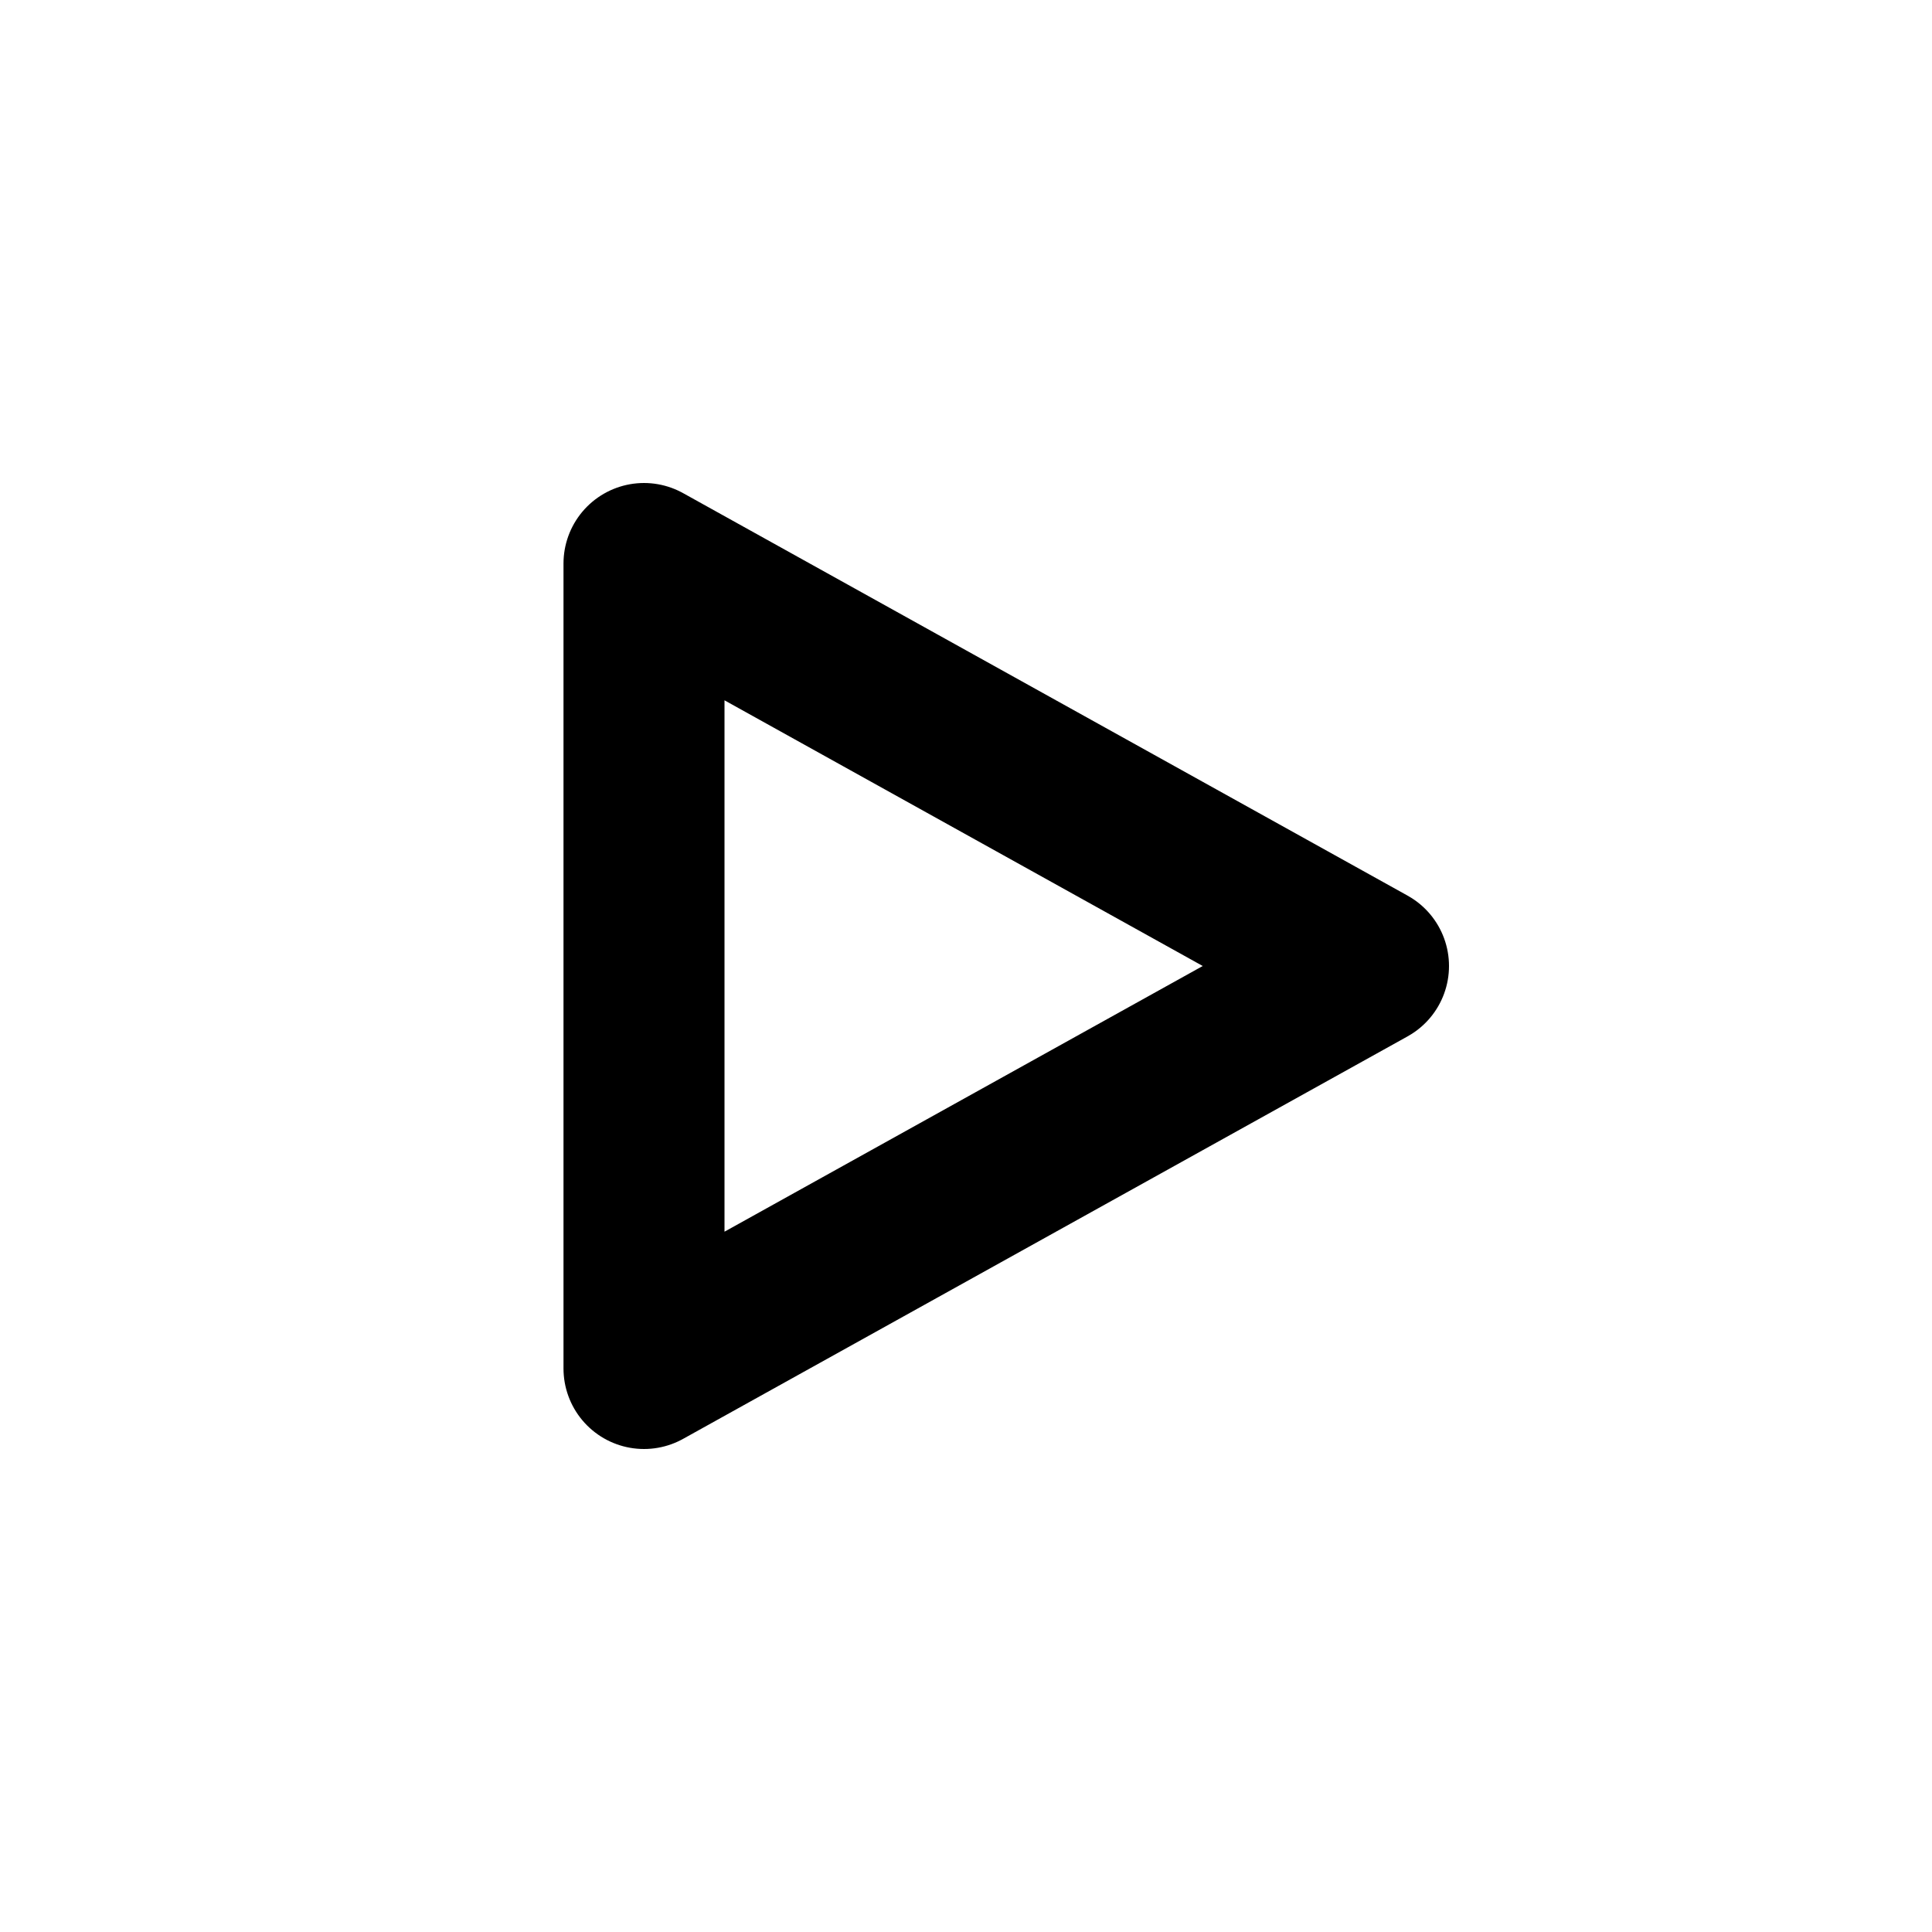
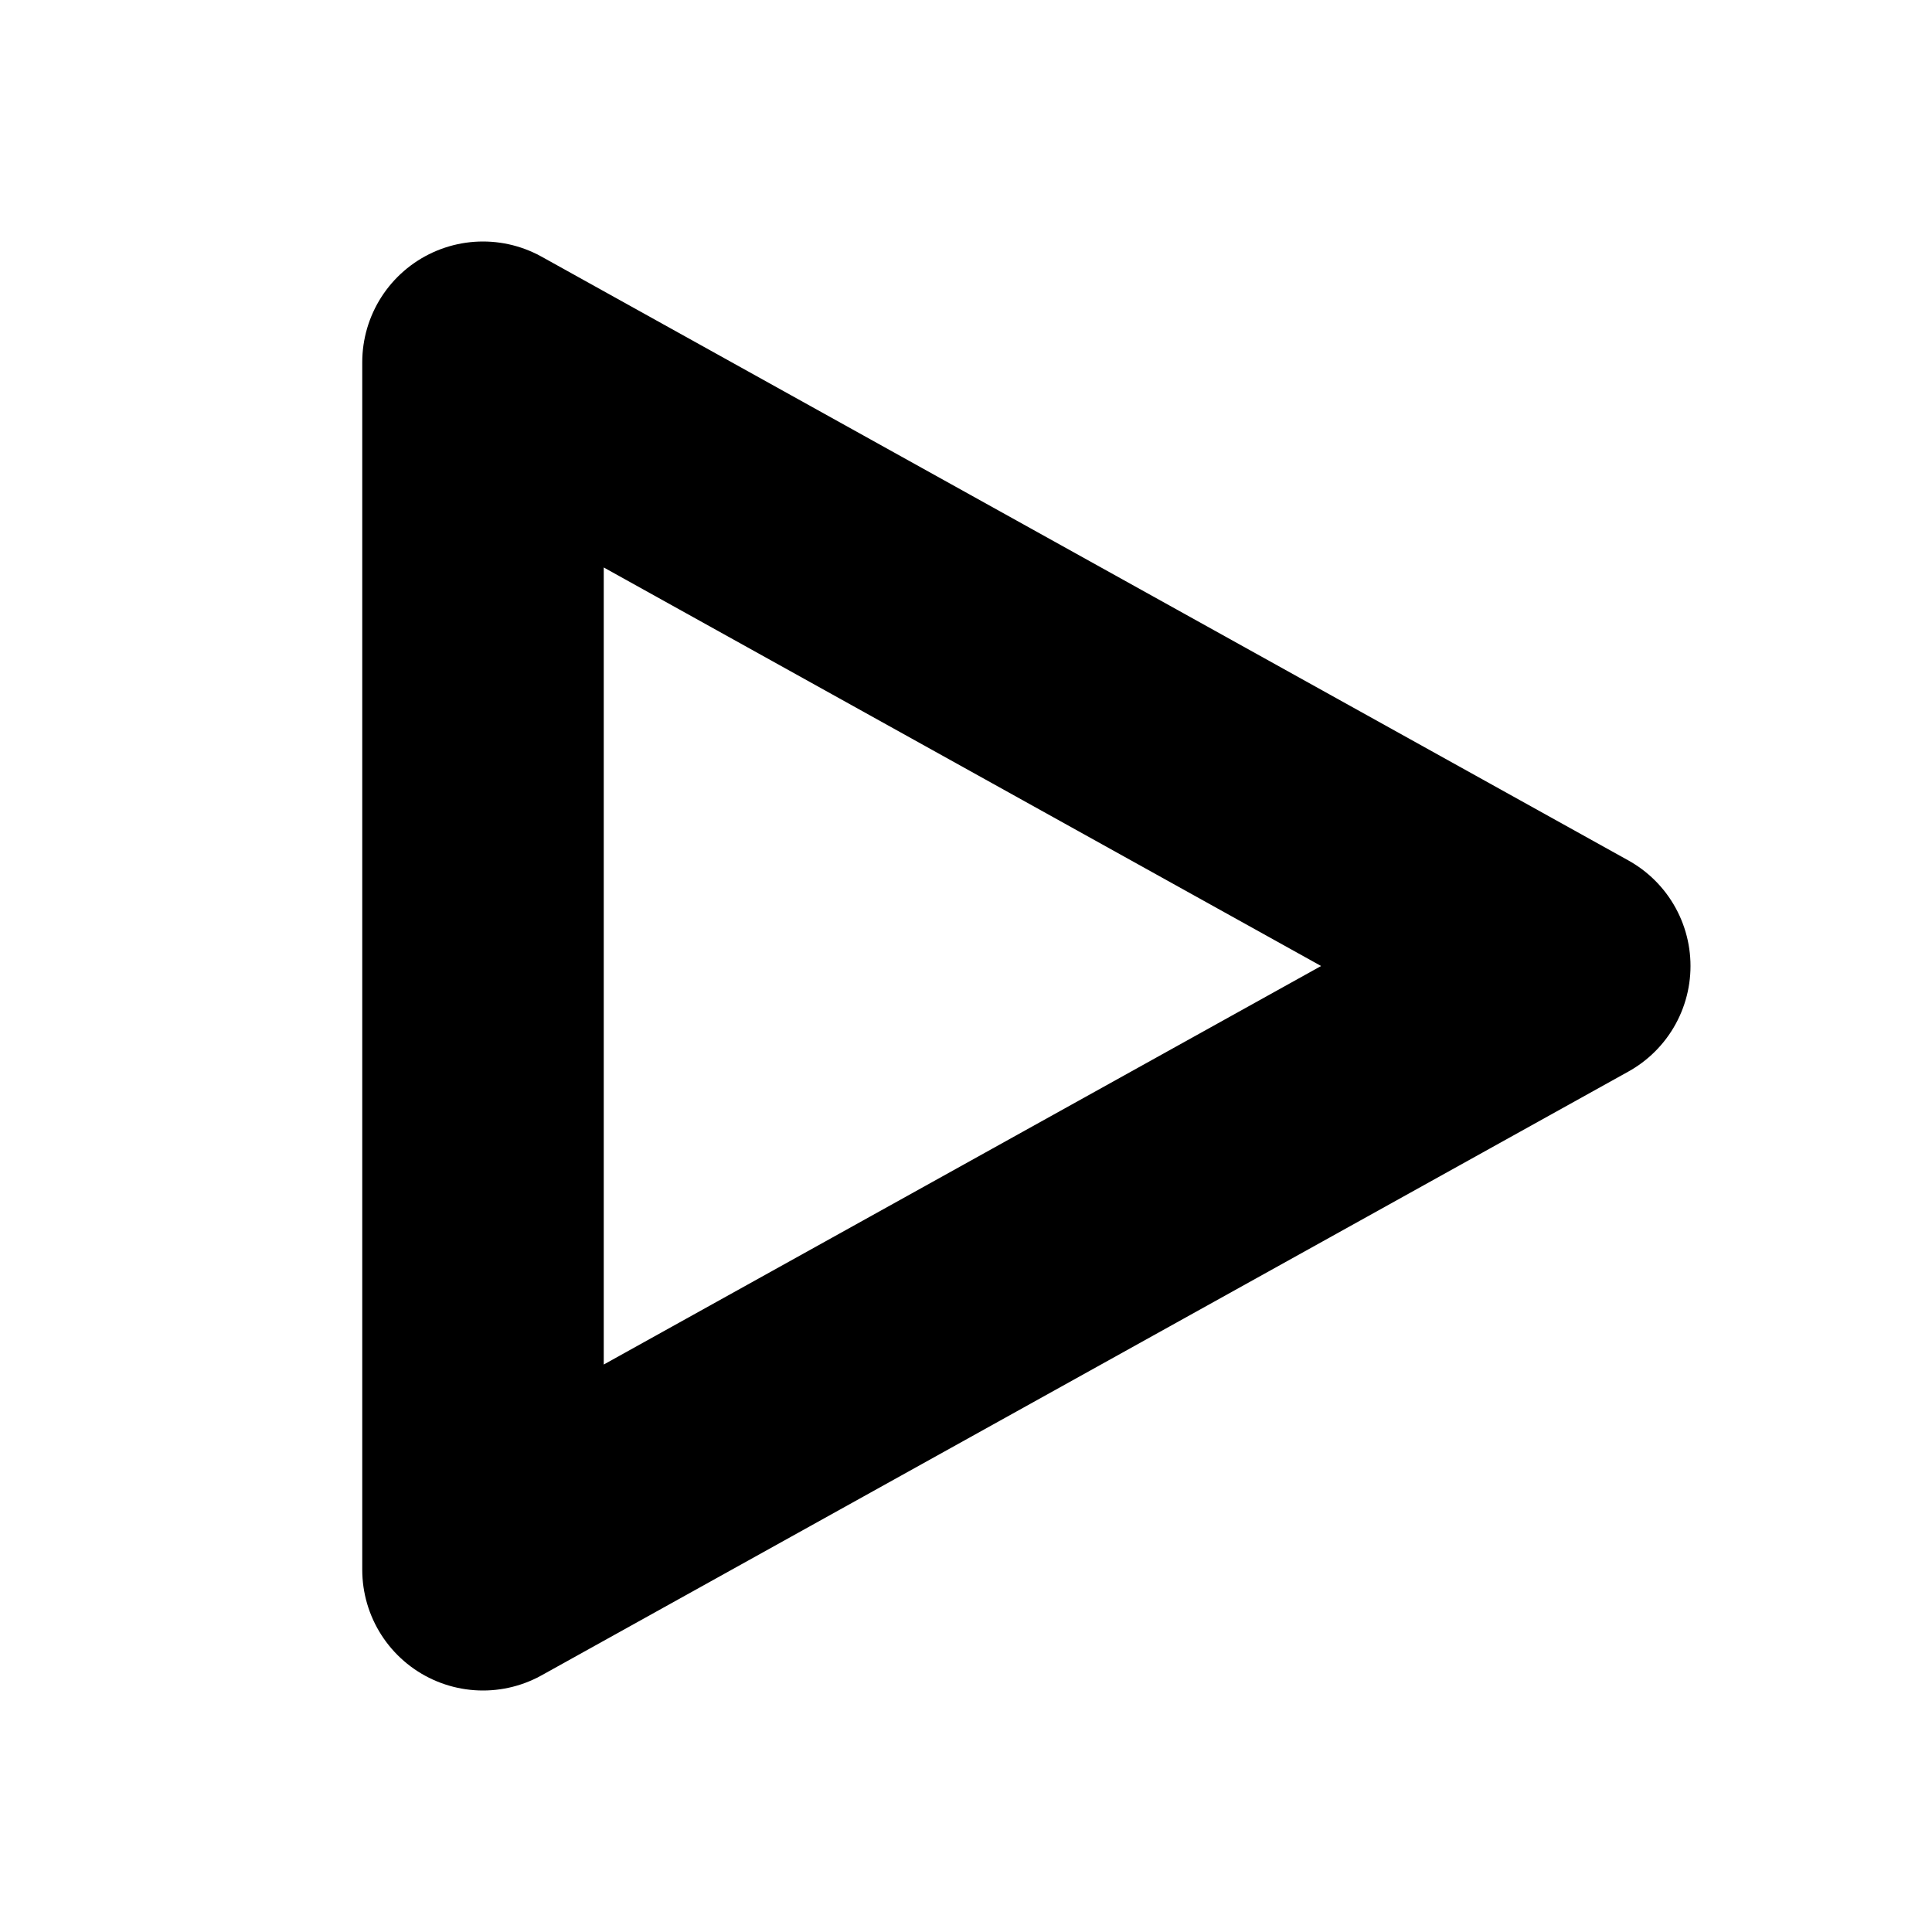
- <svg xmlns="http://www.w3.org/2000/svg" width="24" height="24" viewBox="0 0 24 24" fill="none">
-   <path d="M17 12l-9 5V7l9 5z" stroke="currentColor" stroke-width="2" stroke-linecap="round" stroke-linejoin="round" />
+ <svg xmlns="http://www.w3.org/2000/svg" width="16" height="16" viewBox="0 0 16 16" fill="none">
+   <path d="M13 8l-9 5V3l9 5z" stroke="currentColor" stroke-width="2" stroke-linecap="round" stroke-linejoin="round" />
</svg>
